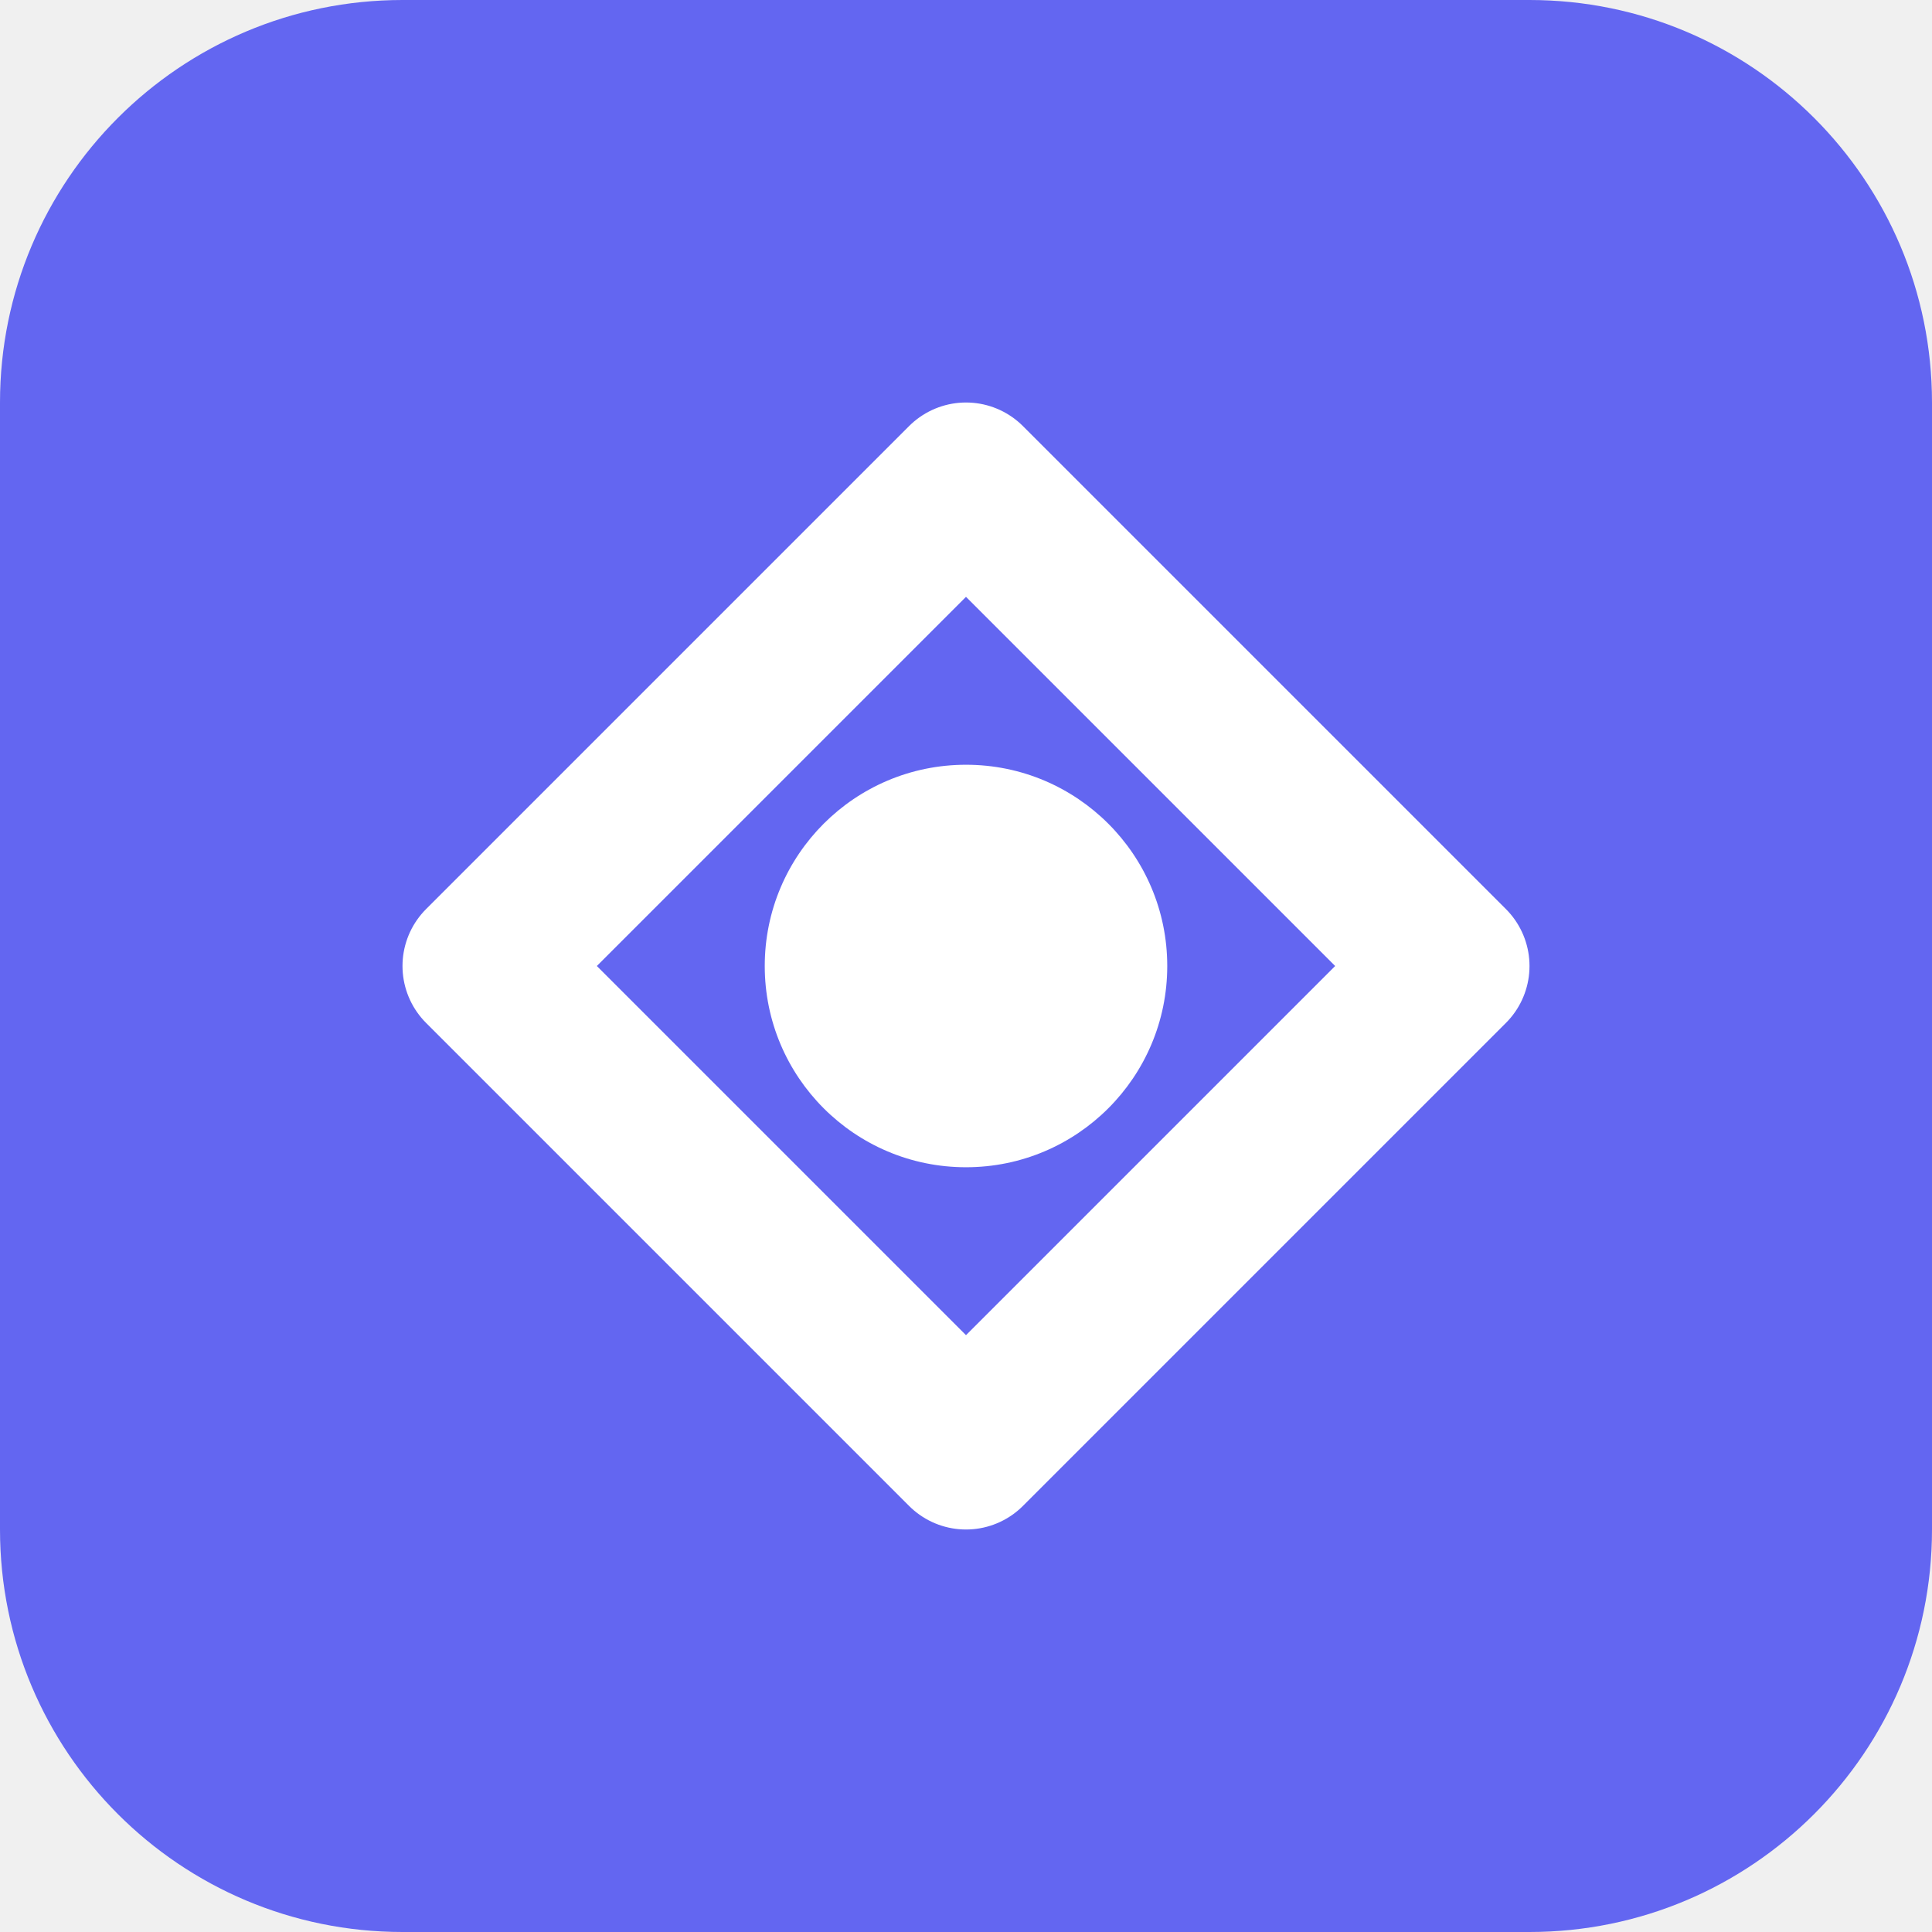
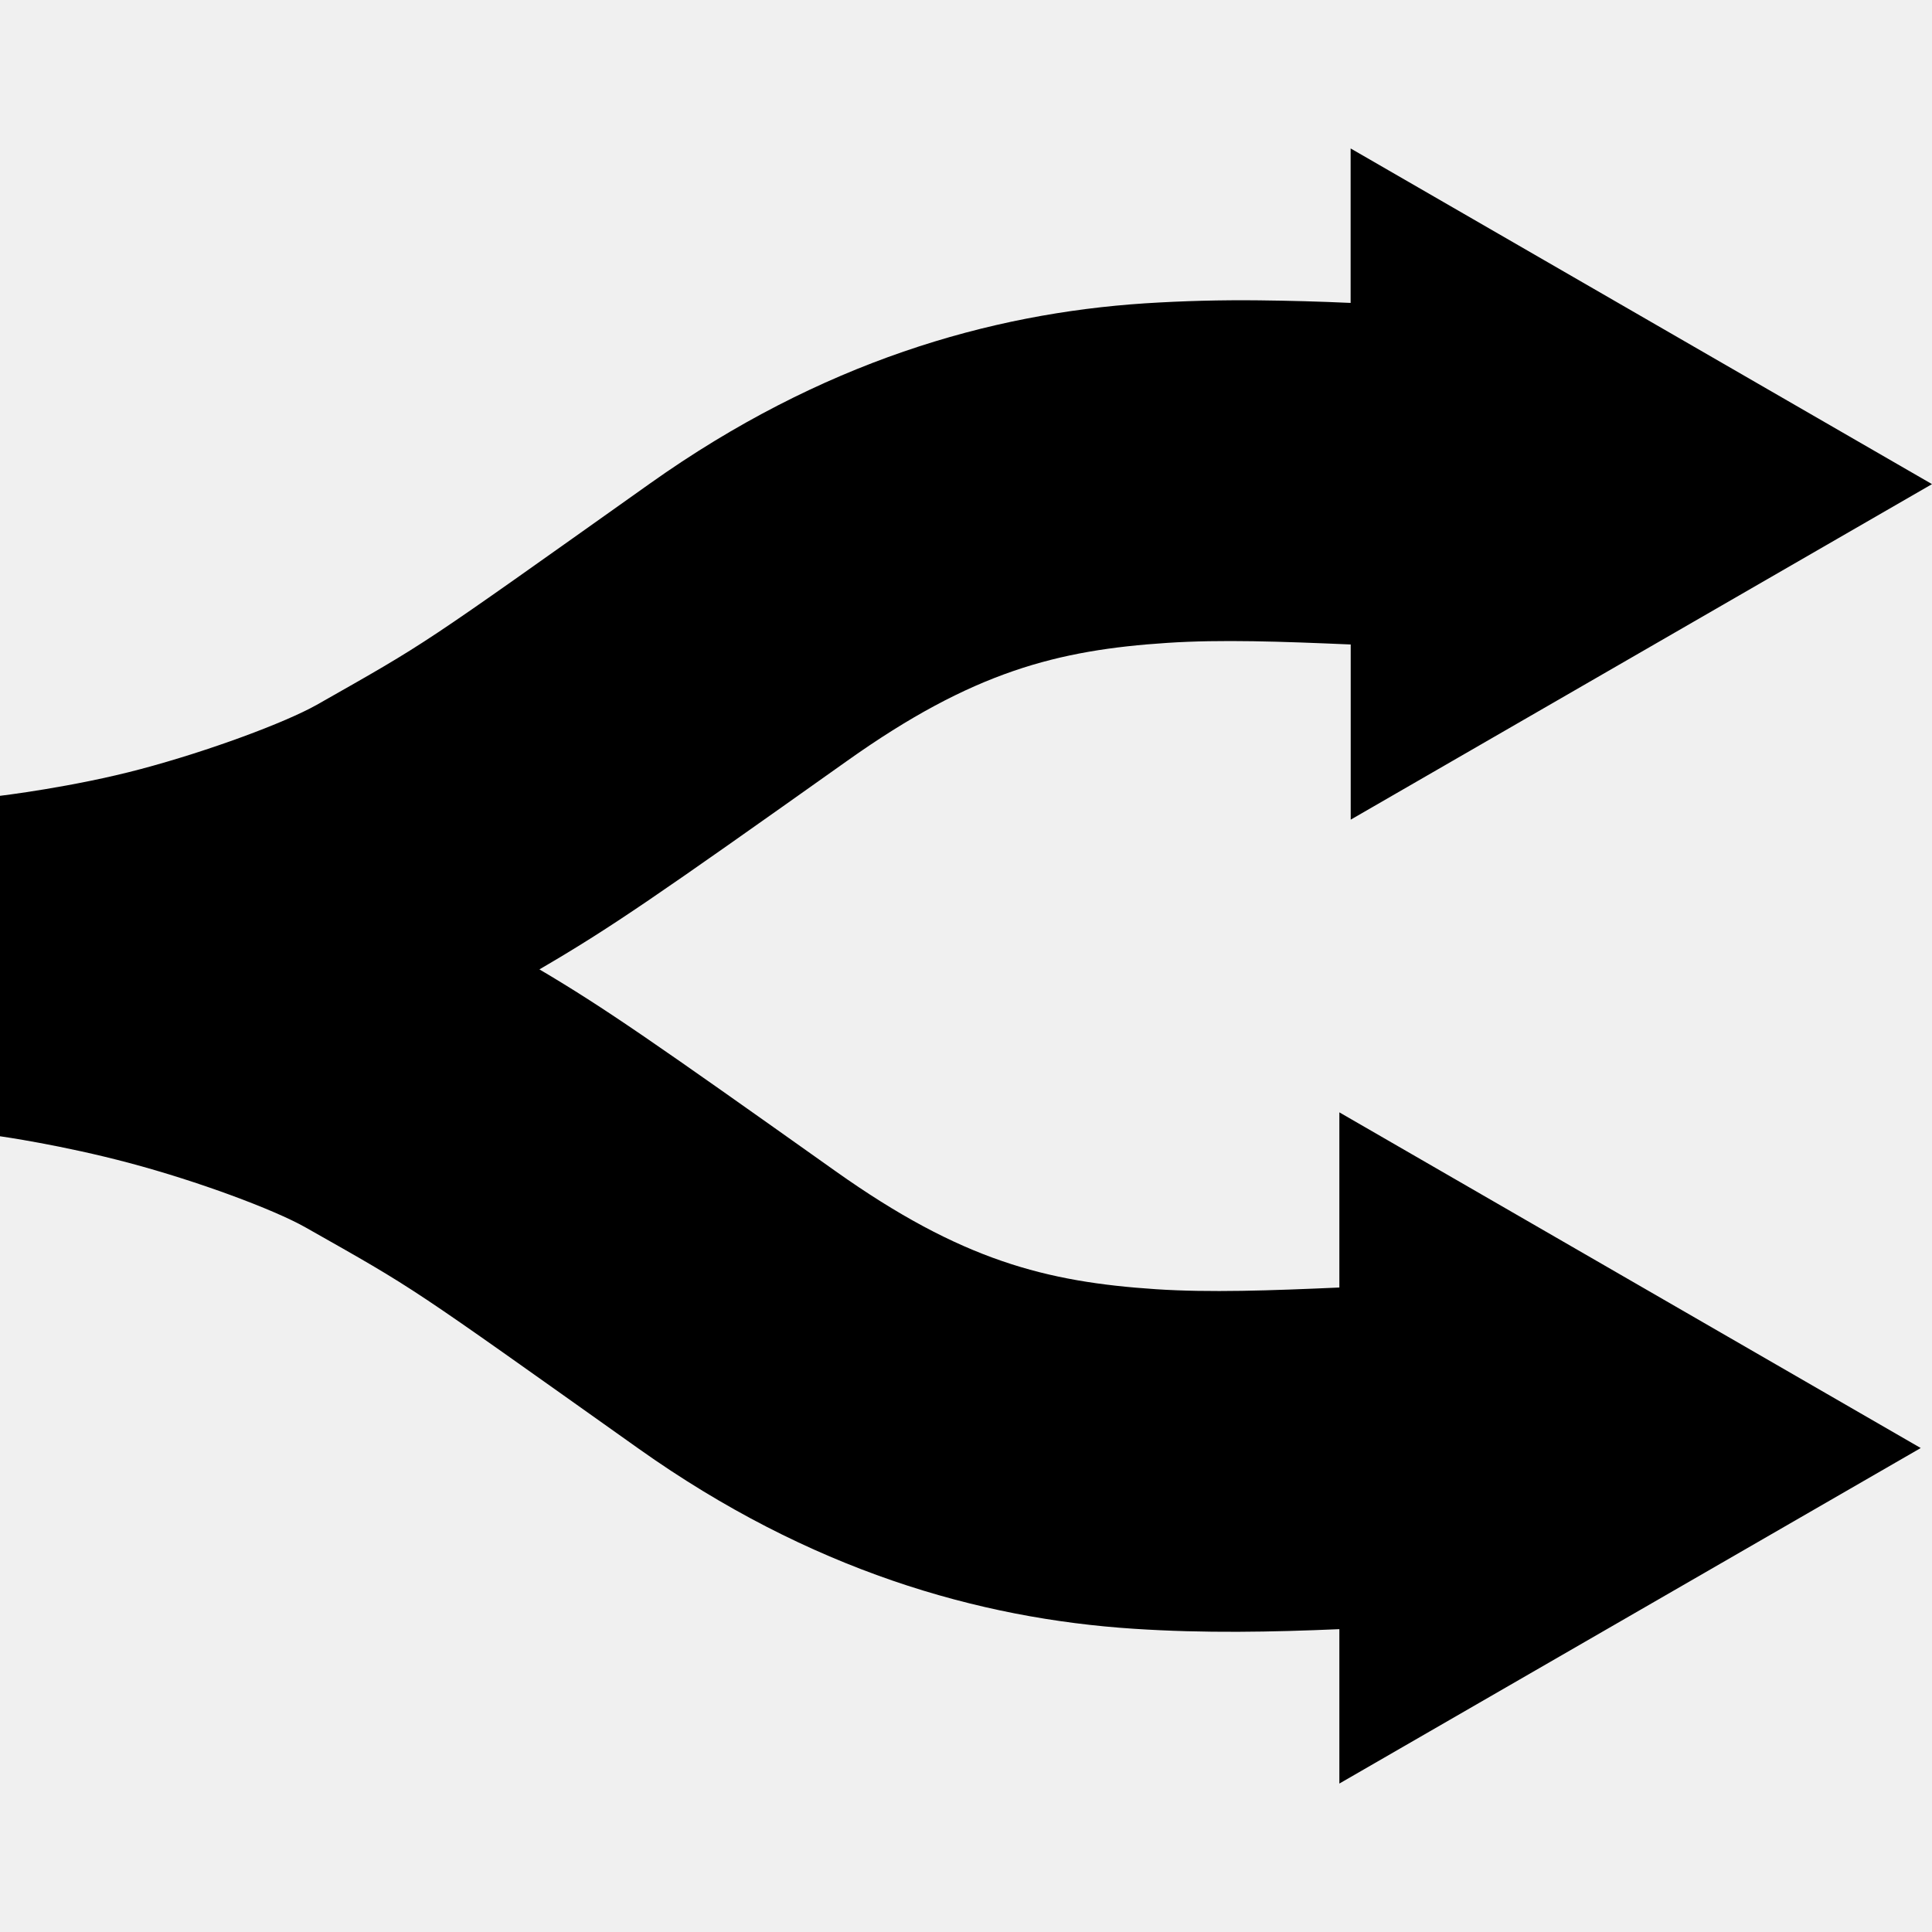
- <svg xmlns="http://www.w3.org/2000/svg" viewBox="0 0 24 24" fill="none">
-   <rect width="24" height="24" rx="5" fill="#6366F1" />
-   <path d="M6 12L12 6L18 12L12 18L6 12Z" stroke="#FFFFFF" stroke-width="2" stroke-linejoin="round" />
-   <circle cx="12" cy="12" r="2.5" fill="#FFFFFF" />
+ <svg xmlns="http://www.w3.org/2000/svg" role="img" viewBox="0 0 24 24">
+   <path fill="currentColor" d="M16.778 1.844v1.919q-.569-.026-1.138-.032-.708-.008-1.415.037c-1.93.126-4.023.728-6.149 2.237-2.911 2.066-2.731 1.95-4.14 2.75-.396.223-1.342.574-2.185.798-.841.225-1.753.333-1.751.333v4.229s.768.108 1.61.333c.842.224 1.789.575 2.185.799 1.41.798 1.228.683 4.14 2.75 2.126 1.509 4.22 2.11 6.148 2.236.88.058 1.716.041 2.555.005v1.918l7.222-4.168-7.222-4.17v2.176c-.86.038-1.611.065-2.278.021-1.364-.09-2.417-.357-3.979-1.465-2.244-1.593-2.866-2.027-3.68-2.508.889-.518 1.449-.906 3.822-2.59 1.56-1.109 2.614-1.377 3.978-1.466.667-.044 1.418-.017 2.278.02v2.176L24 6.014Z" />
</svg>
